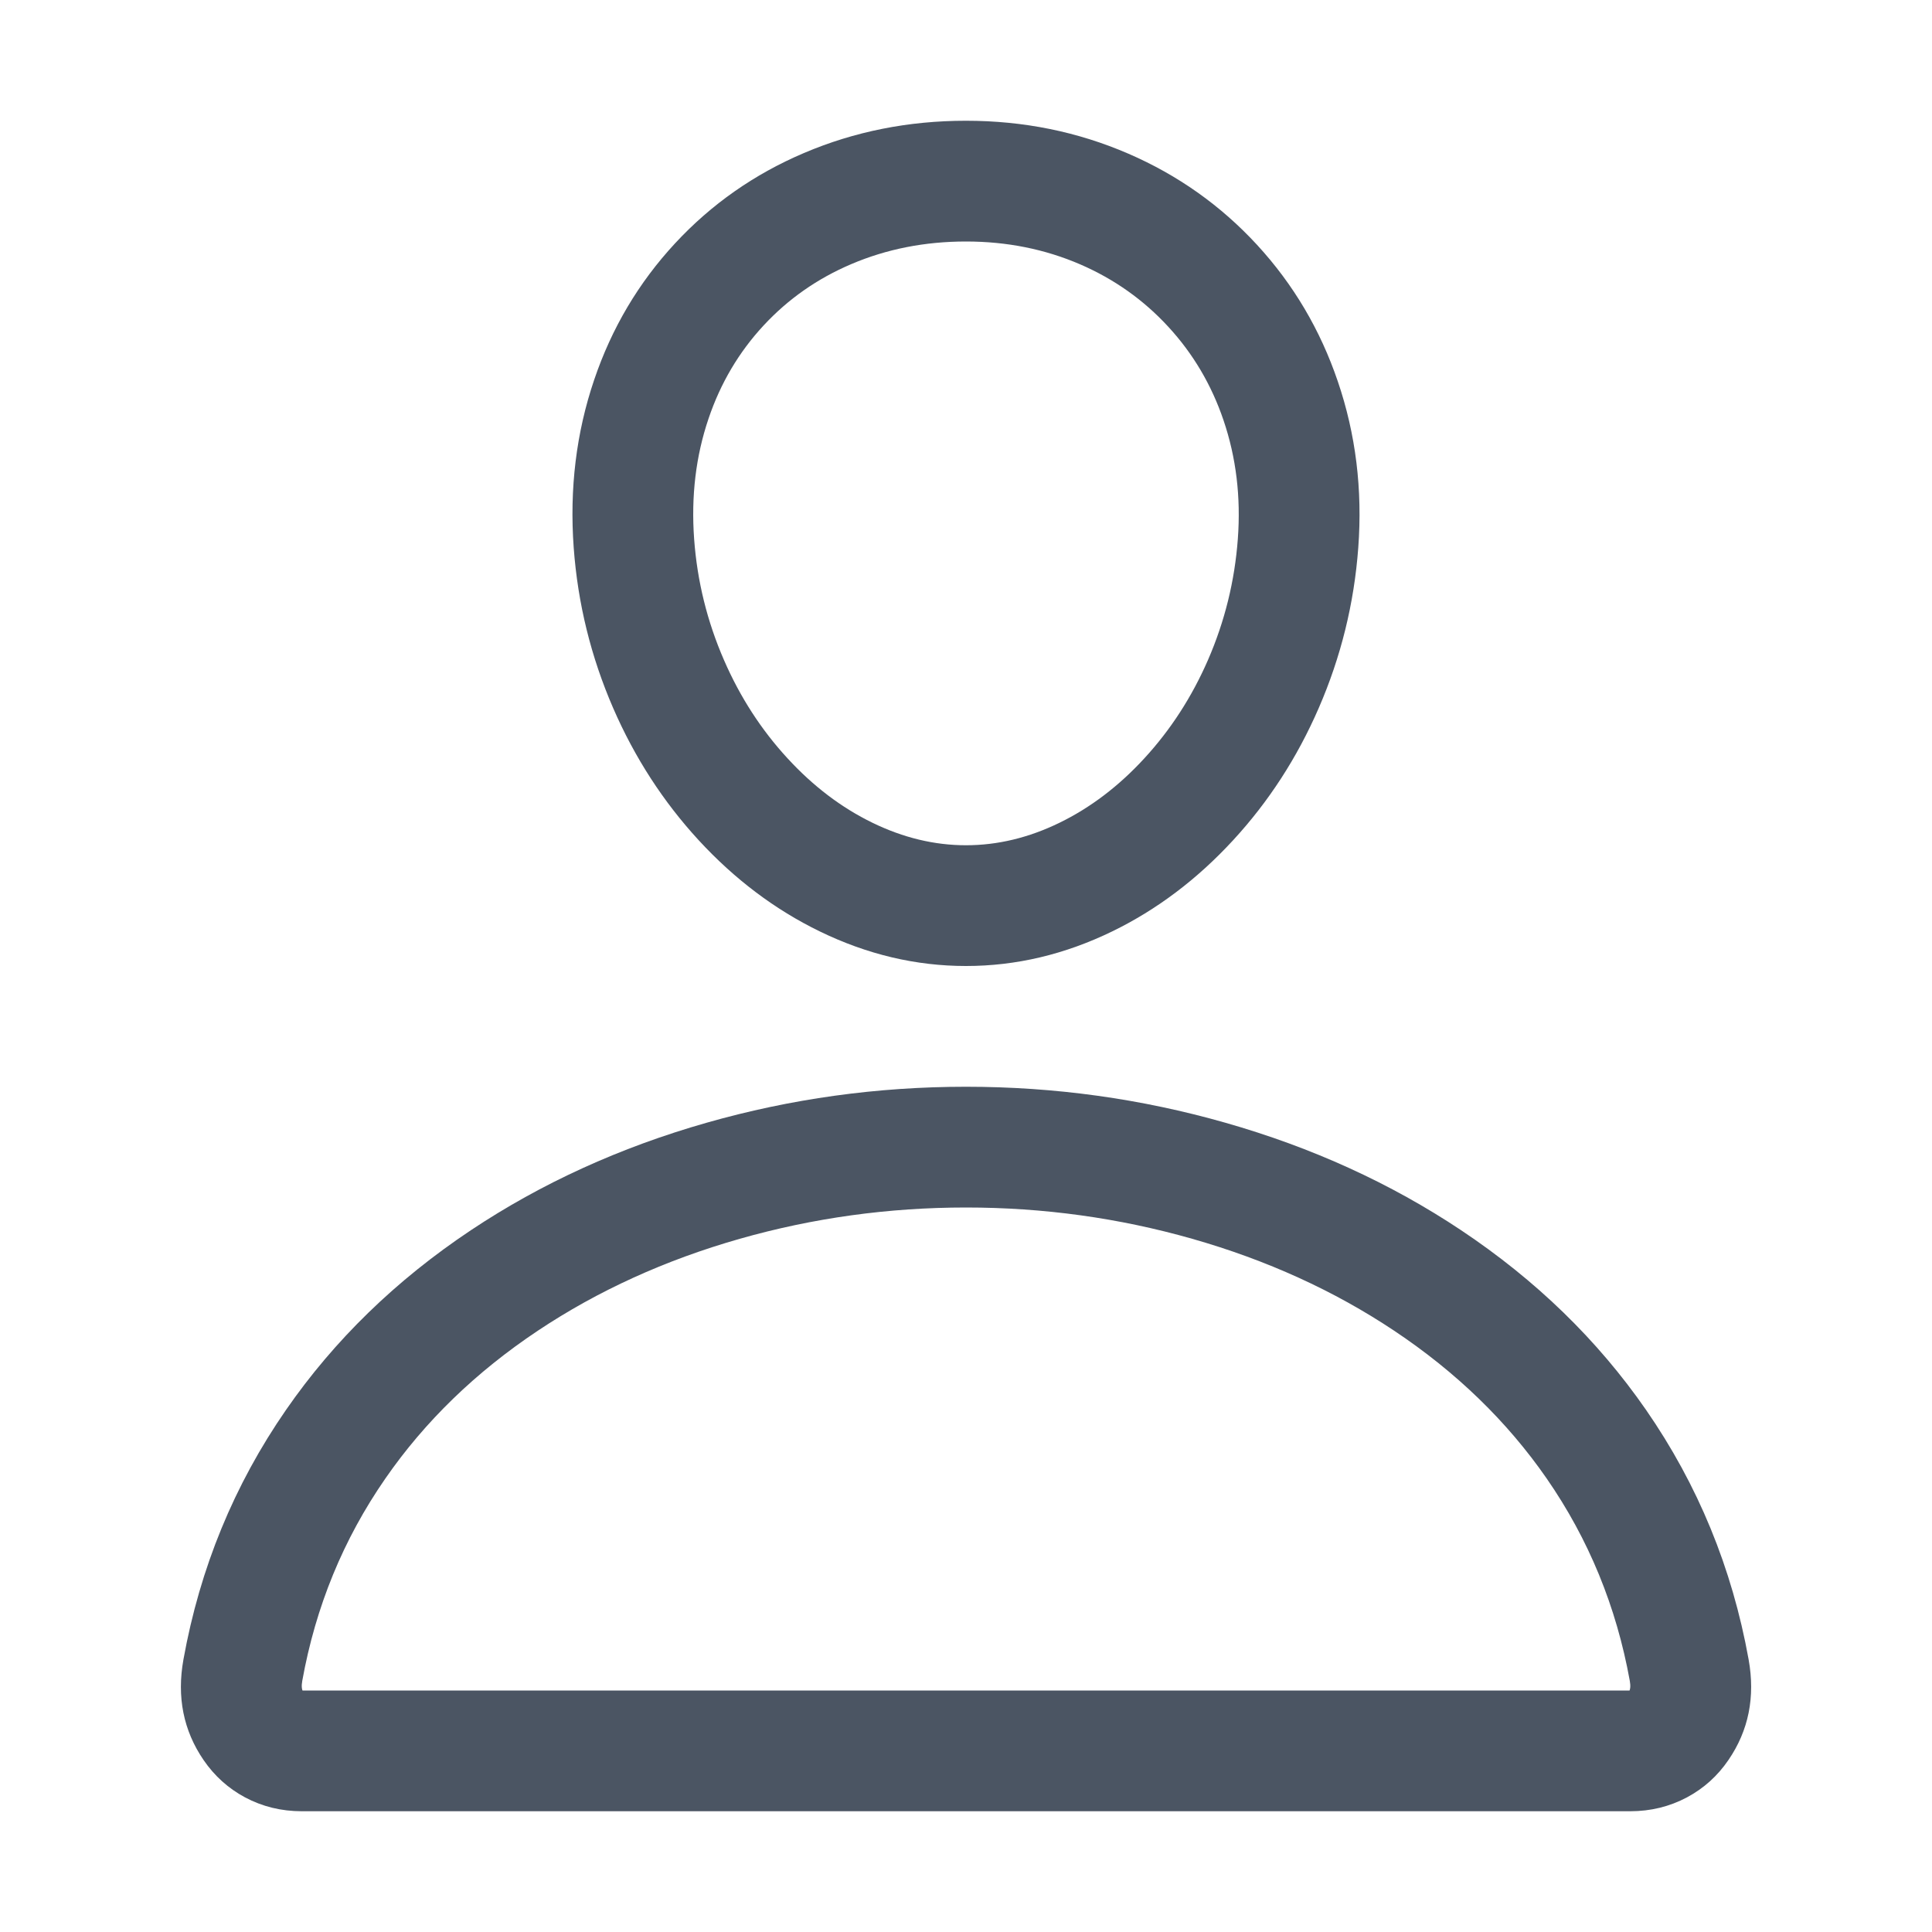
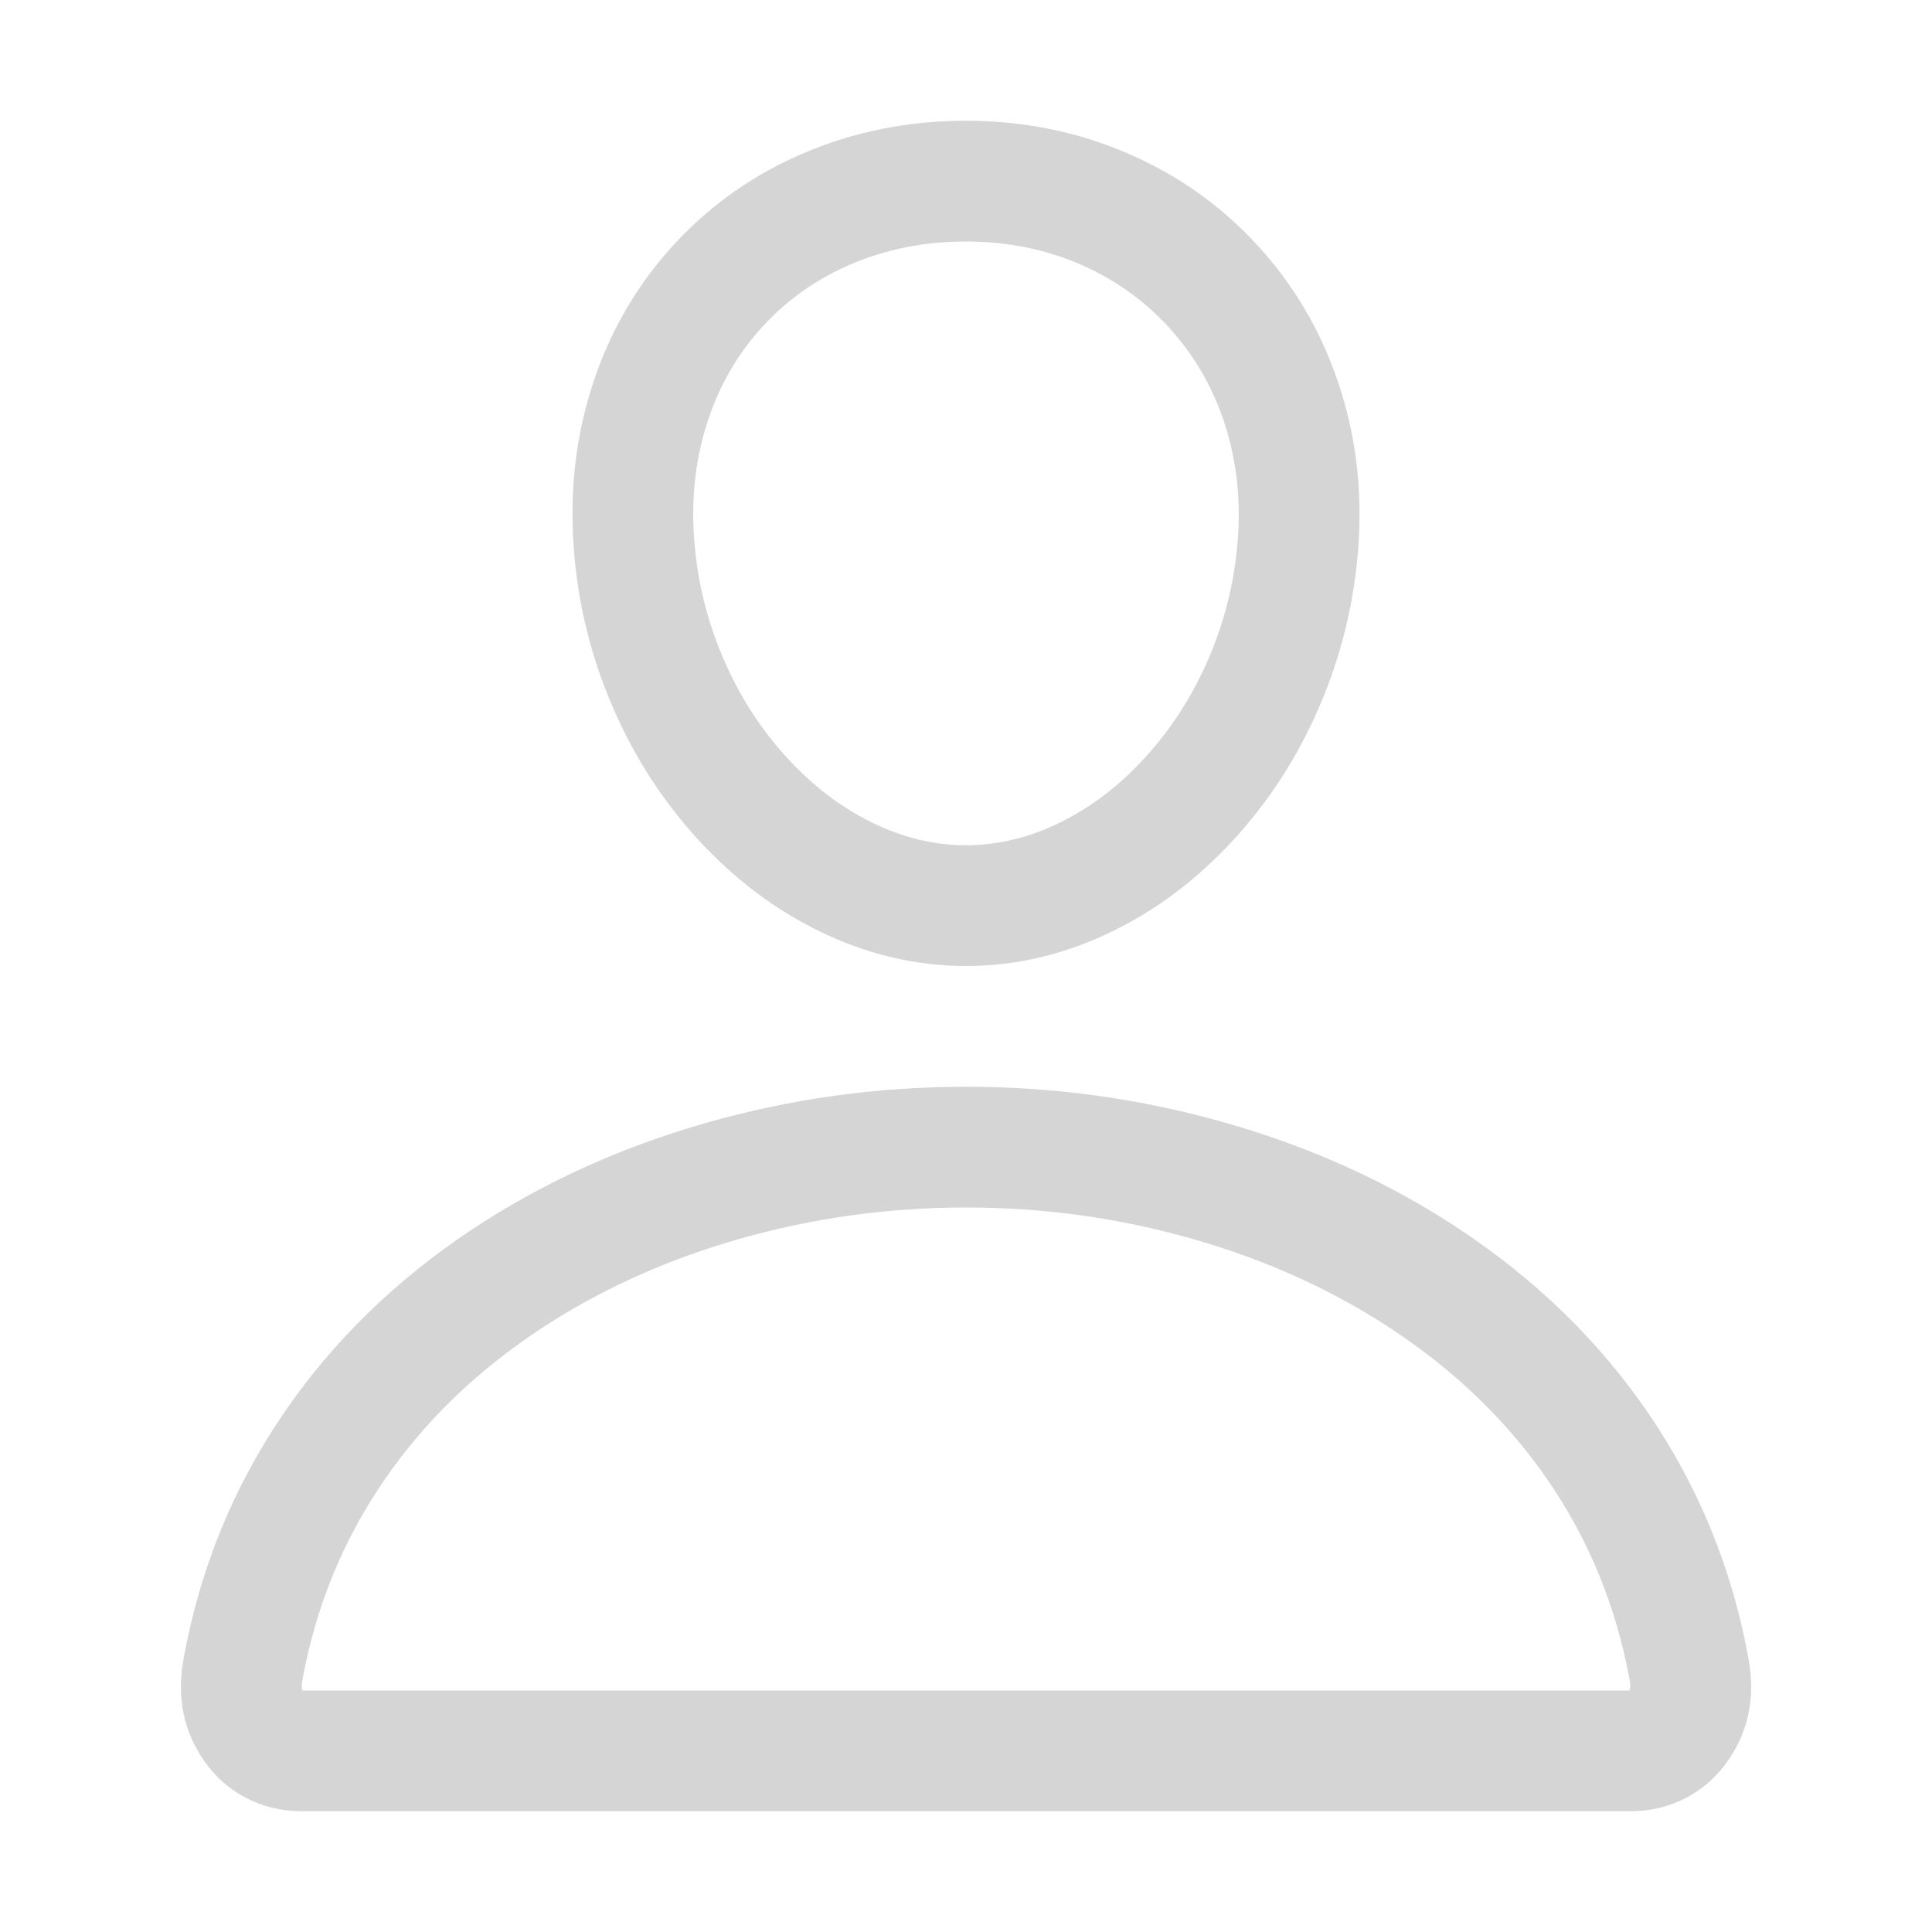
<svg xmlns="http://www.w3.org/2000/svg" width="24" height="24" viewBox="0 0 24 24">
  <defs>
-     <clipPath id="clipPath3164338047">
-       <path d="M0 0L24 0L24 24L0 24L0 0Z" fill-rule="nonzero" transform="matrix(1 0 0 1 0 0)" />
+     <clipPath id="clipPath4739317448">
+       <path d="M0 0L24 0L24 24L0 24L0 0Z" fill-rule="nonzero" transform="matrix(1 0 0 1 -0 -0)" />
    </clipPath>
  </defs>
-   <g clip-path="url(#clipPath3164338047)">
-     <defs>
-       <clipPath id="clipPath3307528279">
-         <path d="M0 0L24 0L24 24L0 24L0 0Z" fill-rule="nonzero" transform="matrix(1 0 0 1 -0 -0)" />
-       </clipPath>
-     </defs>
-     <g clip-path="url(#clipPath3307528279)">
-       <path d="M9.011 4.555Q8.934 5.594 8.519 6.548Q8.118 7.47 7.457 8.187Q6.787 8.915 5.955 9.32Q5.071 9.75 4.138 9.75Q3.205 9.75 2.321 9.32Q1.488 8.915 0.818 8.188Q0.157 7.47 -0.244 6.548Q-0.659 5.593 -0.735 4.554Q-0.815 3.454 -0.481 2.469Q-0.155 1.505 0.524 0.773Q1.199 0.045 2.125 -0.349Q3.066 -0.75 4.138 -0.75Q5.21 -0.75 6.155 -0.341Q7.079 0.059 7.755 0.793Q8.431 1.528 8.757 2.488Q9.092 3.47 9.011 4.555L9.011 4.555ZM7.515 4.445Q7.573 3.664 7.337 2.97Q7.113 2.31 6.651 1.809Q6.191 1.309 5.559 1.035Q4.9 0.75 4.138 0.75Q3.372 0.75 2.713 1.031Q2.081 1.3 1.624 1.793Q1.163 2.29 0.94 2.95Q0.703 3.648 0.761 4.446Q0.818 5.229 1.132 5.95Q1.432 6.64 1.922 7.171Q2.399 7.69 2.977 7.971Q3.551 8.25 4.138 8.25Q4.726 8.25 5.299 7.971Q5.876 7.69 6.353 7.171Q6.843 6.639 7.144 5.949Q7.457 5.229 7.515 4.445L7.515 4.445Z" fill-rule="nonzero" transform="matrix(1 0 0 1 7.86178 2.25)" fill="rgb(75, 85, 99)" />
-       <path d="M9 0.75Q7.556 0.75 6.189 1.139Q4.8 1.535 3.682 2.28Q2.524 3.052 1.787 4.117Q1.004 5.247 0.755 6.63Q0.738 6.725 0.767 6.767Q0.763 6.761 0.75 6.754L0.75 6.75L17.25 6.75L17.25 6.754Q17.238 6.76 17.234 6.767Q17.263 6.725 17.246 6.63Q16.996 5.247 16.214 4.117Q15.476 3.052 14.318 2.28Q13.2 1.535 11.811 1.139Q10.445 0.75 9 0.75L9 0.75ZM9 -0.75Q10.654 -0.75 12.222 -0.303Q13.837 0.157 15.15 1.032Q16.546 1.963 17.447 3.263Q18.415 4.661 18.722 6.364Q18.848 7.064 18.471 7.614Q18.269 7.91 17.957 8.077Q17.633 8.25 17.25 8.25L0.75 8.25Q0.367 8.25 0.043 8.077Q-0.268 7.91 -0.471 7.614Q-0.847 7.064 -0.721 6.364Q-0.414 4.661 0.554 3.263Q1.454 1.963 2.85 1.032Q4.164 0.157 5.778 -0.303Q7.346 -0.75 9 -0.75L9 -0.75Z" fill-rule="nonzero" transform="matrix(1 0 0 1 2.99989 14.25)" fill="rgb(75, 85, 99)" />
-     </g>
+   <g clip-path="url(#clipPath4739317448)">
+     <path d="M9.011 4.555Q8.934 5.594 8.519 6.548Q8.118 7.47 7.457 8.187Q6.787 8.915 5.955 9.32Q5.071 9.75 4.138 9.75Q3.205 9.75 2.321 9.32Q1.488 8.915 0.818 8.188Q0.157 7.47 -0.244 6.548Q-0.659 5.593 -0.735 4.554Q-0.815 3.454 -0.481 2.469Q-0.155 1.505 0.524 0.773Q1.199 0.045 2.125 -0.349Q3.066 -0.75 4.138 -0.75Q5.21 -0.75 6.155 -0.341Q7.079 0.059 7.755 0.793Q8.431 1.528 8.757 2.488Q9.092 3.47 9.011 4.555L9.011 4.555ZM7.515 4.445Q7.573 3.664 7.337 2.97Q7.113 2.31 6.651 1.809Q6.191 1.309 5.559 1.035Q4.9 0.75 4.138 0.75Q3.372 0.75 2.713 1.031Q2.081 1.3 1.624 1.793Q1.163 2.29 0.94 2.95Q0.703 3.648 0.761 4.446Q0.818 5.229 1.132 5.95Q1.432 6.64 1.922 7.171Q2.399 7.69 2.977 7.971Q3.551 8.25 4.138 8.25Q4.726 8.25 5.299 7.971Q5.876 7.69 6.353 7.171Q6.843 6.639 7.144 5.949Q7.457 5.229 7.515 4.445L7.515 4.445Z" fill-rule="nonzero" transform="matrix(1 0 0 1 7.86178 2.25)" fill="rgb(213, 213, 213)" />
+     <path d="M9 0.75Q7.556 0.75 6.189 1.139Q4.8 1.535 3.682 2.28Q2.524 3.052 1.787 4.117Q1.004 5.247 0.755 6.63Q0.738 6.725 0.767 6.767Q0.763 6.761 0.75 6.754L0.75 6.75L17.25 6.75L17.25 6.754Q17.238 6.76 17.234 6.767Q17.263 6.725 17.246 6.63Q16.996 5.247 16.214 4.117Q15.476 3.052 14.318 2.28Q13.2 1.535 11.811 1.139Q10.445 0.75 9 0.75L9 0.75ZM9 -0.75Q10.654 -0.75 12.222 -0.303Q13.837 0.157 15.15 1.032Q16.546 1.963 17.447 3.263Q18.415 4.661 18.722 6.364Q18.848 7.064 18.471 7.614Q18.269 7.91 17.957 8.077Q17.633 8.25 17.25 8.25L0.75 8.25Q0.367 8.25 0.043 8.077Q-0.268 7.91 -0.471 7.614Q-0.847 7.064 -0.721 6.364Q-0.414 4.661 0.554 3.263Q1.454 1.963 2.85 1.032Q4.164 0.157 5.778 -0.303Q7.346 -0.75 9 -0.75L9 -0.75Z" fill-rule="nonzero" transform="matrix(1 0 0 1 2.99989 14.25)" fill="rgb(213, 213, 213)" />
  </g>
</svg>
